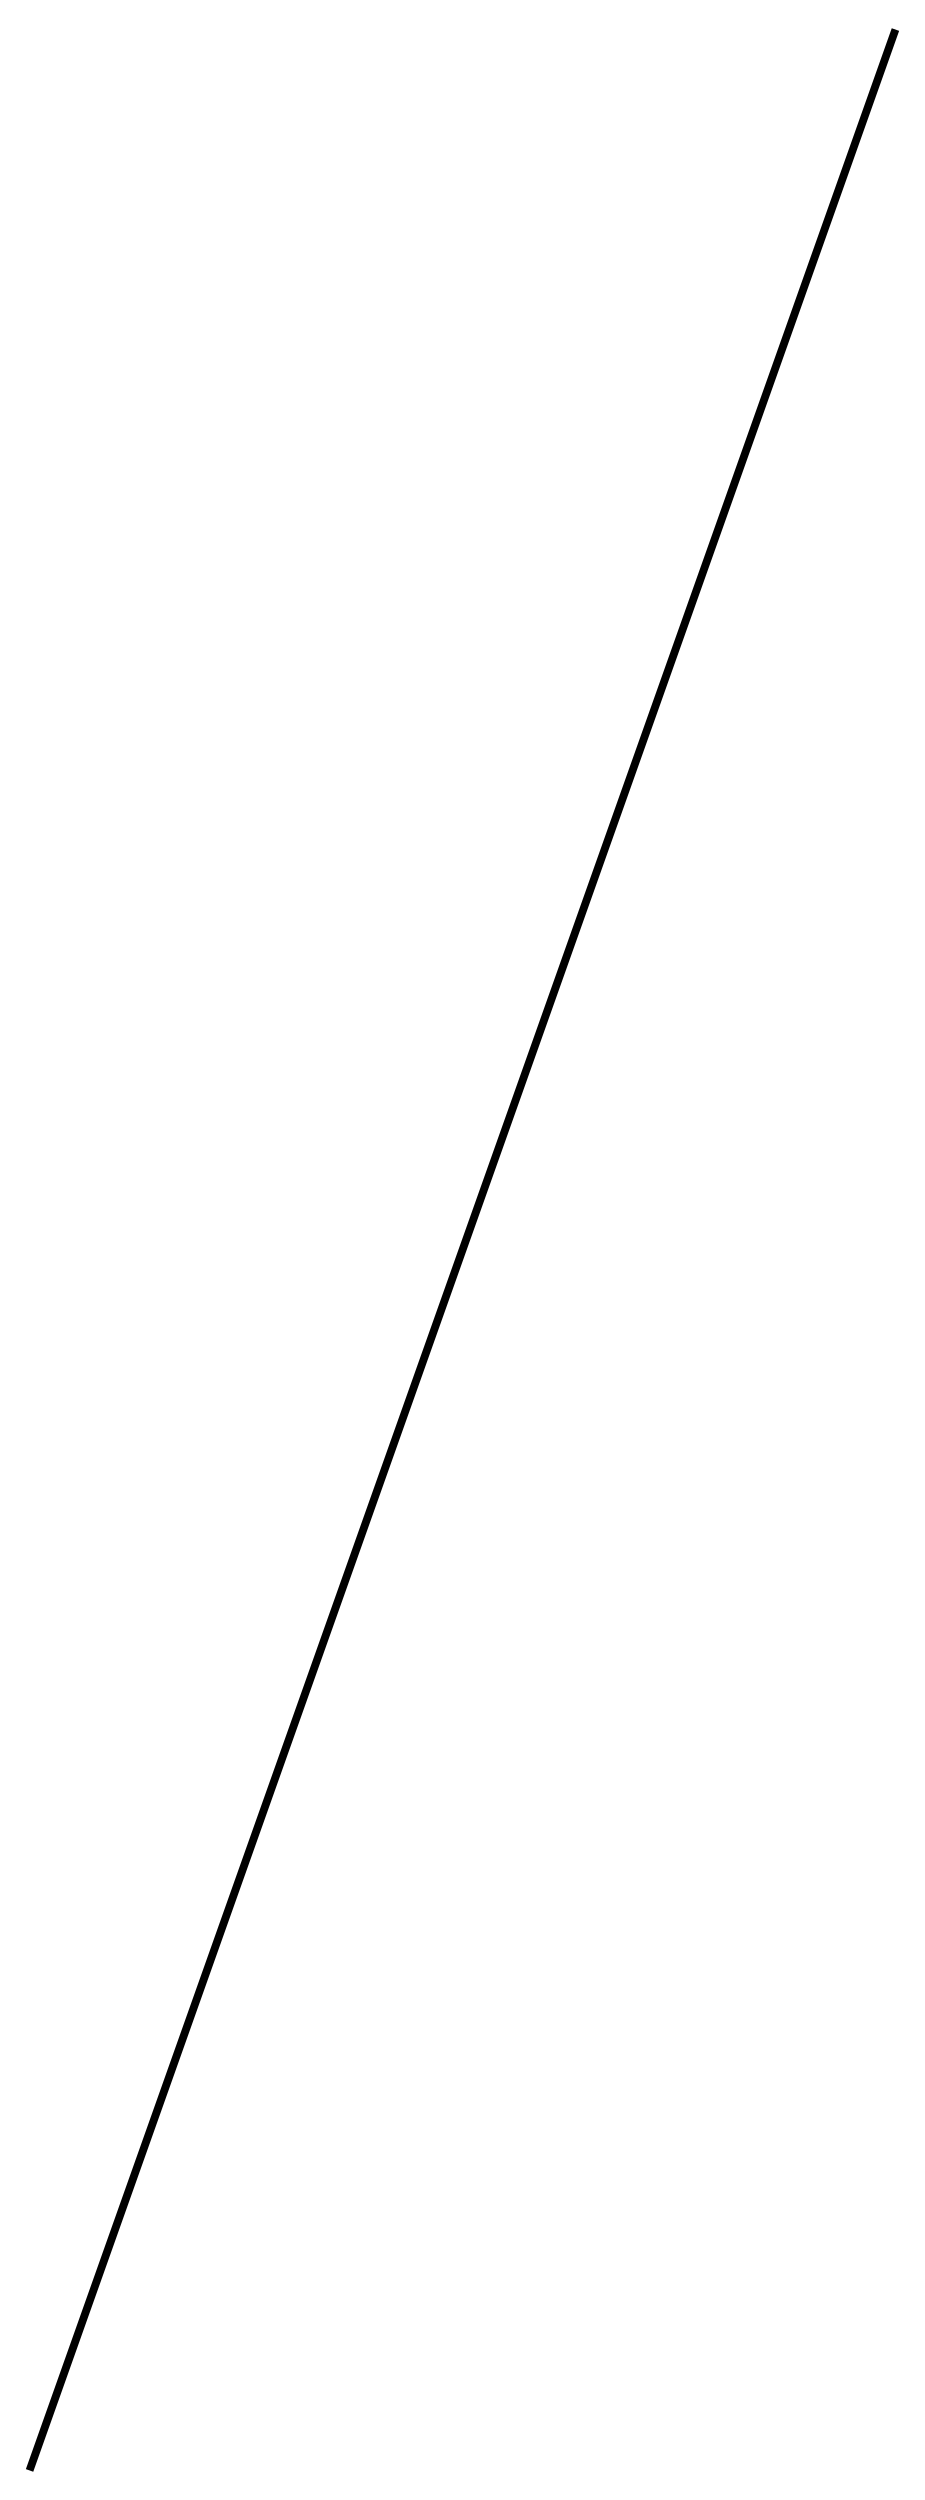
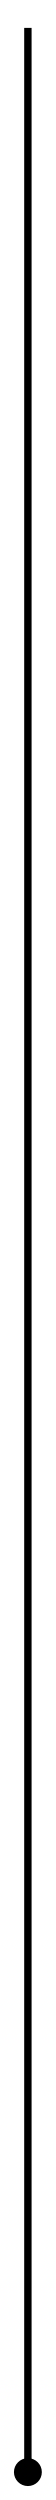
- <svg xmlns="http://www.w3.org/2000/svg" version="1.1" id="A-topline" width="31.297mm" height="84.587mm" viewBox="175.416 1726.062 31.297 84.587">
+ <svg xmlns="http://www.w3.org/2000/svg" version="1.1" id="A-topline" width="2mm" height="89.63mm" viewBox="190.065 1723.541 2 89.63">
  <style type="text/css" id="style-A-topline">
  .outline {
    stroke: #000000;
    stroke-width: 0.5;
    fill:none;
  }
  </style>
  <g id="A-topline-def">
-     <path style="display:inline;fill:none;stroke:#000000;stroke-width:0.265px;stroke-linecap:butt;stroke-linejoin:miter;stroke-opacity:1" d="M 176.416,1809.649 L 205.713,1727.062" id="A-topline-outline" />
+     <path style="display:inline;fill:none;stroke:#000000;stroke-width:0.265px;stroke-linecap:butt;stroke-linejoin:miter;stroke-opacity:1" d="M 191.065,1724.541 L 191.065,1812.171" id="A-topline-outline" />
+     <circle id="A-topline-origin" cx="191.065" cy="1812.171" r="0.5" style="fill:#000000;stroke:none" />
  </g>
</svg>
